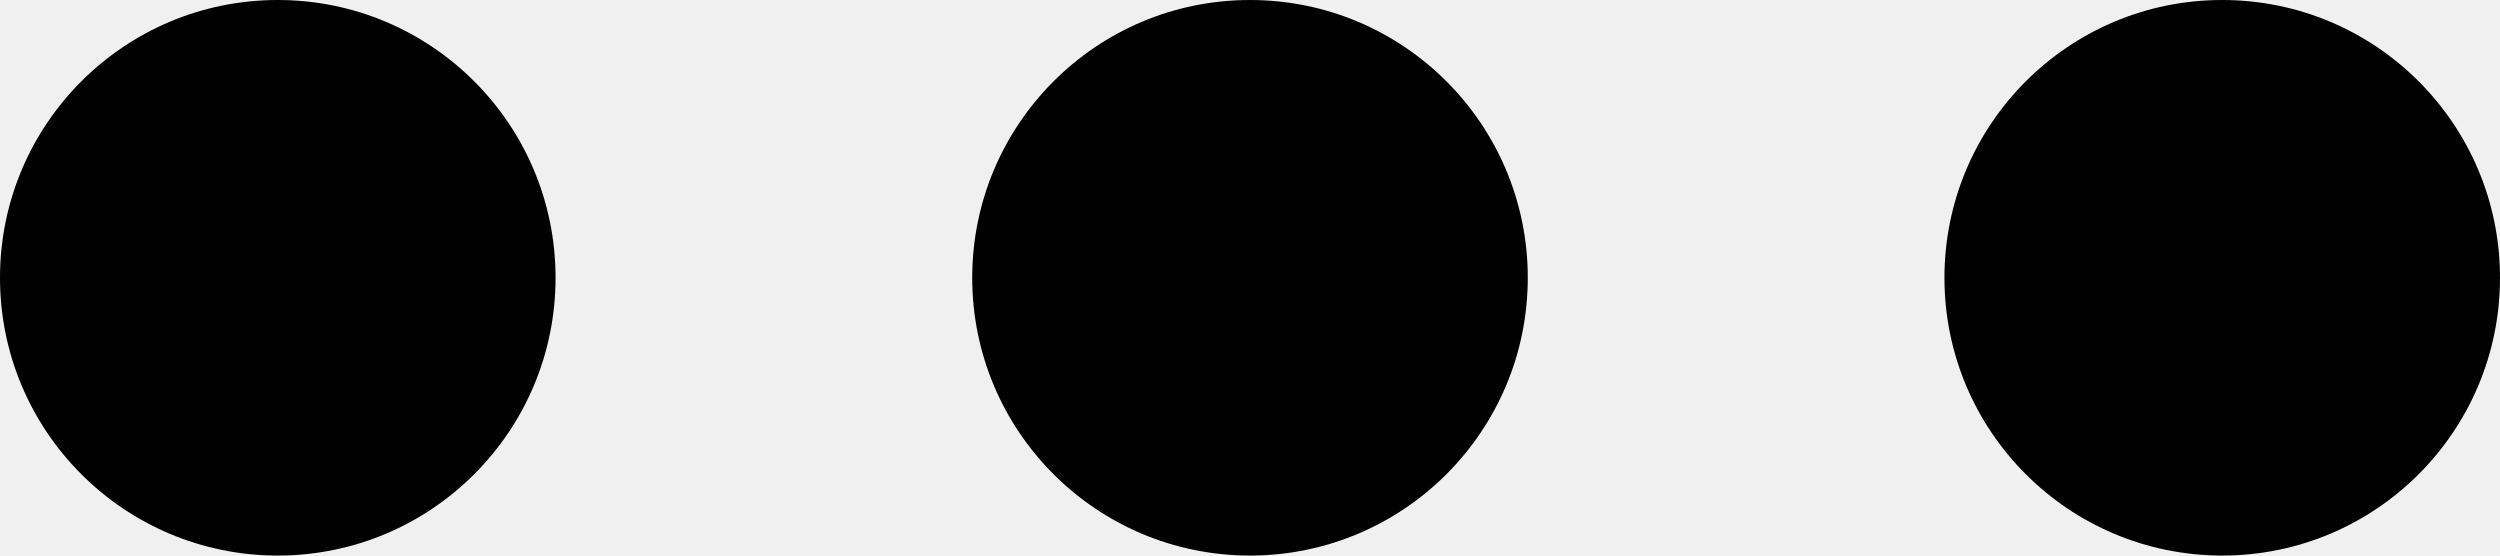
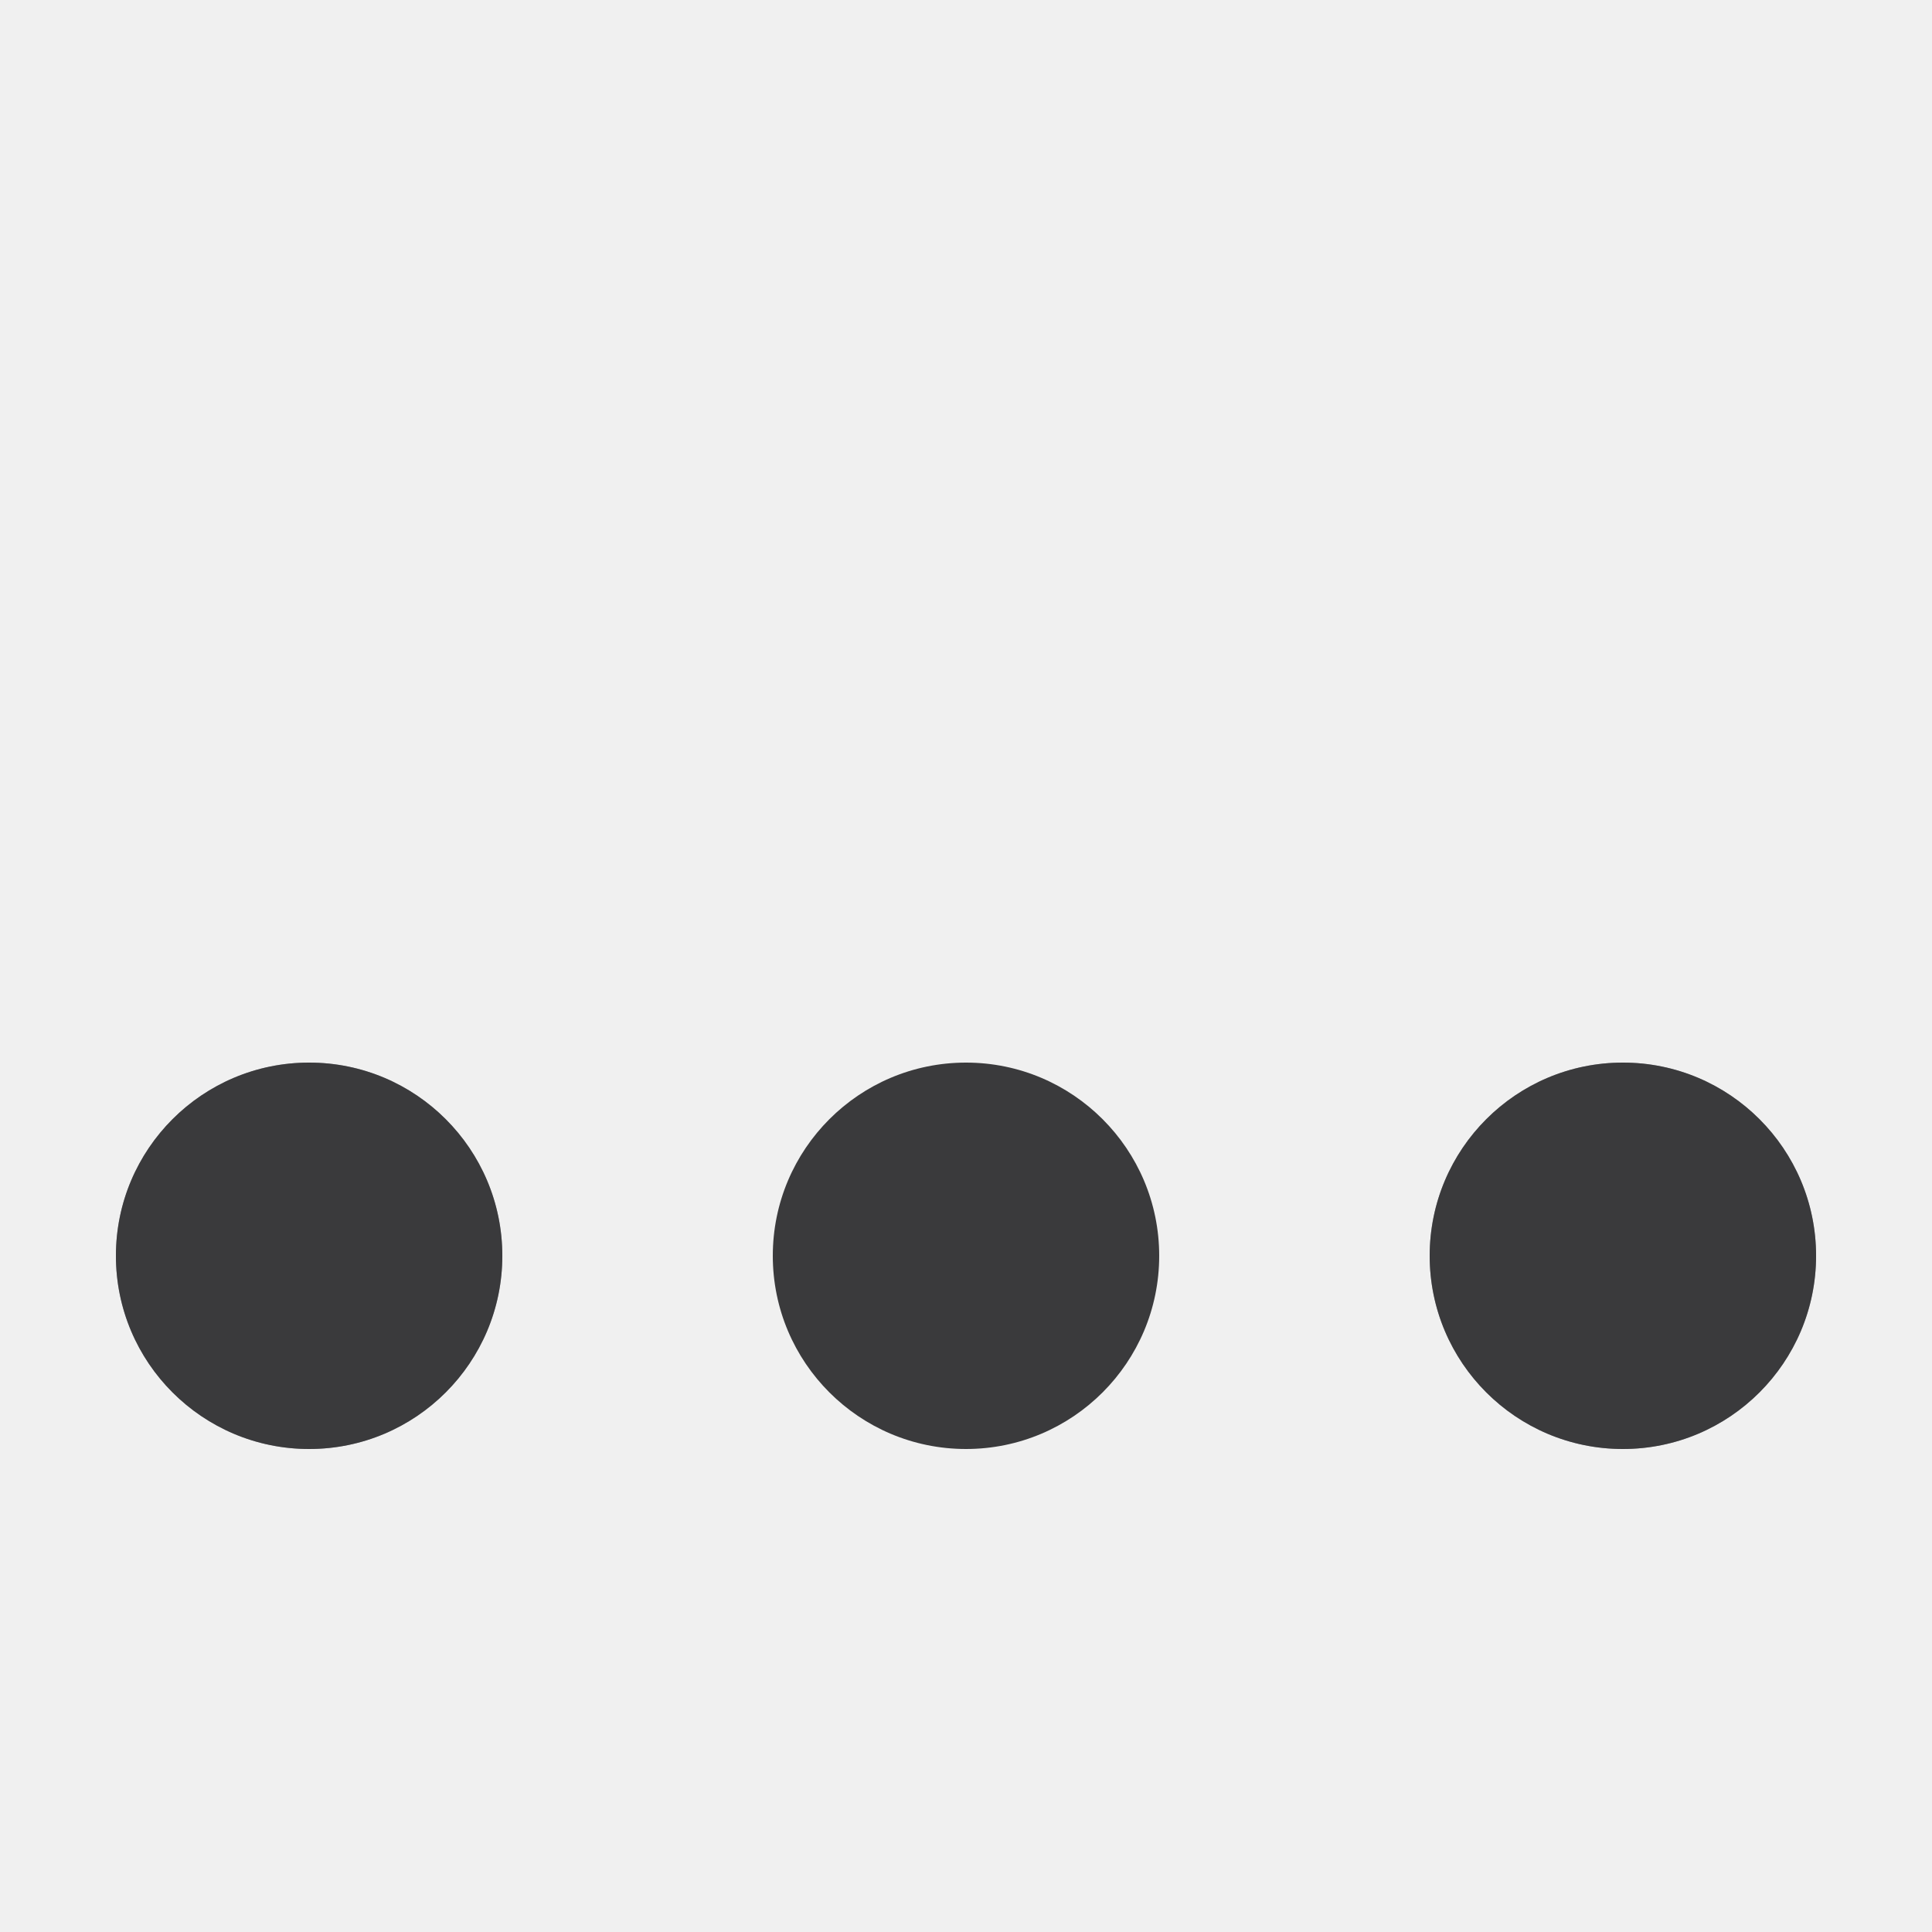
- <svg xmlns="http://www.w3.org/2000/svg" xmlns:xlink="http://www.w3.org/1999/xlink" width="18px" height="4px" viewBox="0 0 18 4" version="1.1">
-   <defs>
-     <path d="M12,17 C13.105,17 14,17.895 14,19 C14,20.105 13.105,21 12,21 C10.895,21 10,20.105 10,19 C10,17.895 10.895,17 12,17 Z M12,10 C13.105,10 14,10.895 14,12 C14,13.105 13.105,14 12,14 C10.895,14 10,13.105 10,12 C10,10.895 10.895,10 12,10 Z M12,3 C13.105,3 14,3.895 14,5 C14,6.105 13.105,7 12,7 C10.895,7 10,6.105 10,5 C10,3.895 10.895,3 12,3 Z" id="path-ellipse-loading" />
-   </defs>
-   <g id="Deploy" stroke="none" stroke-width="1" fill="none" fill-rule="evenodd">
-     <g id="graph/metrics/line-copy-2" transform="translate(-1180, -32)">
-       <g id="Group-16">
-         <g id="Group-2-Copy">
-           <g id="Group" transform="translate(26, 22)">
-             <g id="Icon/Menu/More/More-Horizontal" transform="translate(1151, 0)">
-               <mask id="mask-ellipse-loading" fill="white">
-                 <use xlink:href="#path-ellipse-loading" />
-               </mask>
-               <use id="Icon-More-Vertical" fill="currentColor" fill-rule="evenodd" transform="translate(12, 12) rotate(90) translate(-12, -12) " xlink:href="#path-ellipse-loading" />
-             </g>
-           </g>
-         </g>
-       </g>
-     </g>
-   </g>
+ <svg xmlns="http://www.w3.org/2000/svg" style="margin:auto; background-color: #1c1c1e; display:block;" width="24px" height="24px" viewBox="0 -15 100 100" preserveAspectRatio="xMidYMid">
+   <circle cx="84" cy="50" r="10" fill="#98989e">
+     <animate attributeName="r" repeatCount="indefinite" dur="0.49s" calcMode="spline" keyTimes="0;1" values="10;0" keySplines="0 0.5 0.5 1" begin="0s" />
+     <animate attributeName="fill" repeatCount="indefinite" dur="1.961s" calcMode="discrete" keyTimes="0;0.25;0.5;0.75;1" values="#3a3a3c;#98989e;#98989e;#98989e;#3a3a3c" begin="0s" />
+   </circle>
+   <circle cx="16" cy="50" r="10" fill="#98989e">
+     <animate attributeName="r" repeatCount="indefinite" dur="1.961s" calcMode="spline" keyTimes="0;0.25;0.5;0.75;1" values="0;0;10;10;10" keySplines="0 0.5 0.5 1;0 0.5 0.5 1;0 0.5 0.5 1;0 0.5 0.5 1" begin="0s" />
+     <animate attributeName="cx" repeatCount="indefinite" dur="1.961s" calcMode="spline" keyTimes="0;0.25;0.5;0.75;1" values="16;16;16;50;84" keySplines="0 0.5 0.5 1;0 0.5 0.5 1;0 0.5 0.5 1;0 0.5 0.5 1" begin="0s" />
+   </circle>
+   <circle cx="50" cy="50" r="10" fill="#3a3a3c">
+     <animate attributeName="r" repeatCount="indefinite" dur="1.961s" calcMode="spline" keyTimes="0;0.25;0.5;0.75;1" values="0;0;10;10;10" keySplines="0 0.5 0.5 1;0 0.5 0.5 1;0 0.5 0.5 1;0 0.5 0.5 1" begin="-0.49s" />
+     <animate attributeName="cx" repeatCount="indefinite" dur="1.961s" calcMode="spline" keyTimes="0;0.25;0.5;0.75;1" values="16;16;16;50;84" keySplines="0 0.5 0.5 1;0 0.5 0.5 1;0 0.5 0.5 1;0 0.5 0.5 1" begin="-0.49s" />
+   </circle>
+   <circle cx="84" cy="50" r="10" fill="#3a3a3c">
+     <animate attributeName="r" repeatCount="indefinite" dur="1.961s" calcMode="spline" keyTimes="0;0.25;0.5;0.75;1" values="0;0;10;10;10" keySplines="0 0.5 0.5 1;0 0.5 0.5 1;0 0.5 0.5 1;0 0.5 0.5 1" begin="-0.98s" />
+     <animate attributeName="cx" repeatCount="indefinite" dur="1.961s" calcMode="spline" keyTimes="0;0.25;0.5;0.75;1" values="16;16;16;50;84" keySplines="0 0.5 0.5 1;0 0.5 0.5 1;0 0.5 0.5 1;0 0.5 0.5 1" begin="-0.98s" />
+   </circle>
+   <circle cx="16" cy="50" r="10" fill="#3a3a3c">
+     <animate attributeName="r" repeatCount="indefinite" dur="1.961s" calcMode="spline" keyTimes="0;0.25;0.5;0.75;1" values="0;0;10;10;10" keySplines="0 0.5 0.5 1;0 0.5 0.5 1;0 0.5 0.5 1;0 0.5 0.5 1" begin="-1.471s" />
+     <animate attributeName="cx" repeatCount="indefinite" dur="1.961s" calcMode="spline" keyTimes="0;0.25;0.5;0.75;1" values="16;16;16;50;84" keySplines="0 0.5 0.5 1;0 0.5 0.5 1;0 0.5 0.5 1;0 0.5 0.5 1" begin="-1.471s" />
+   </circle>
</svg>
